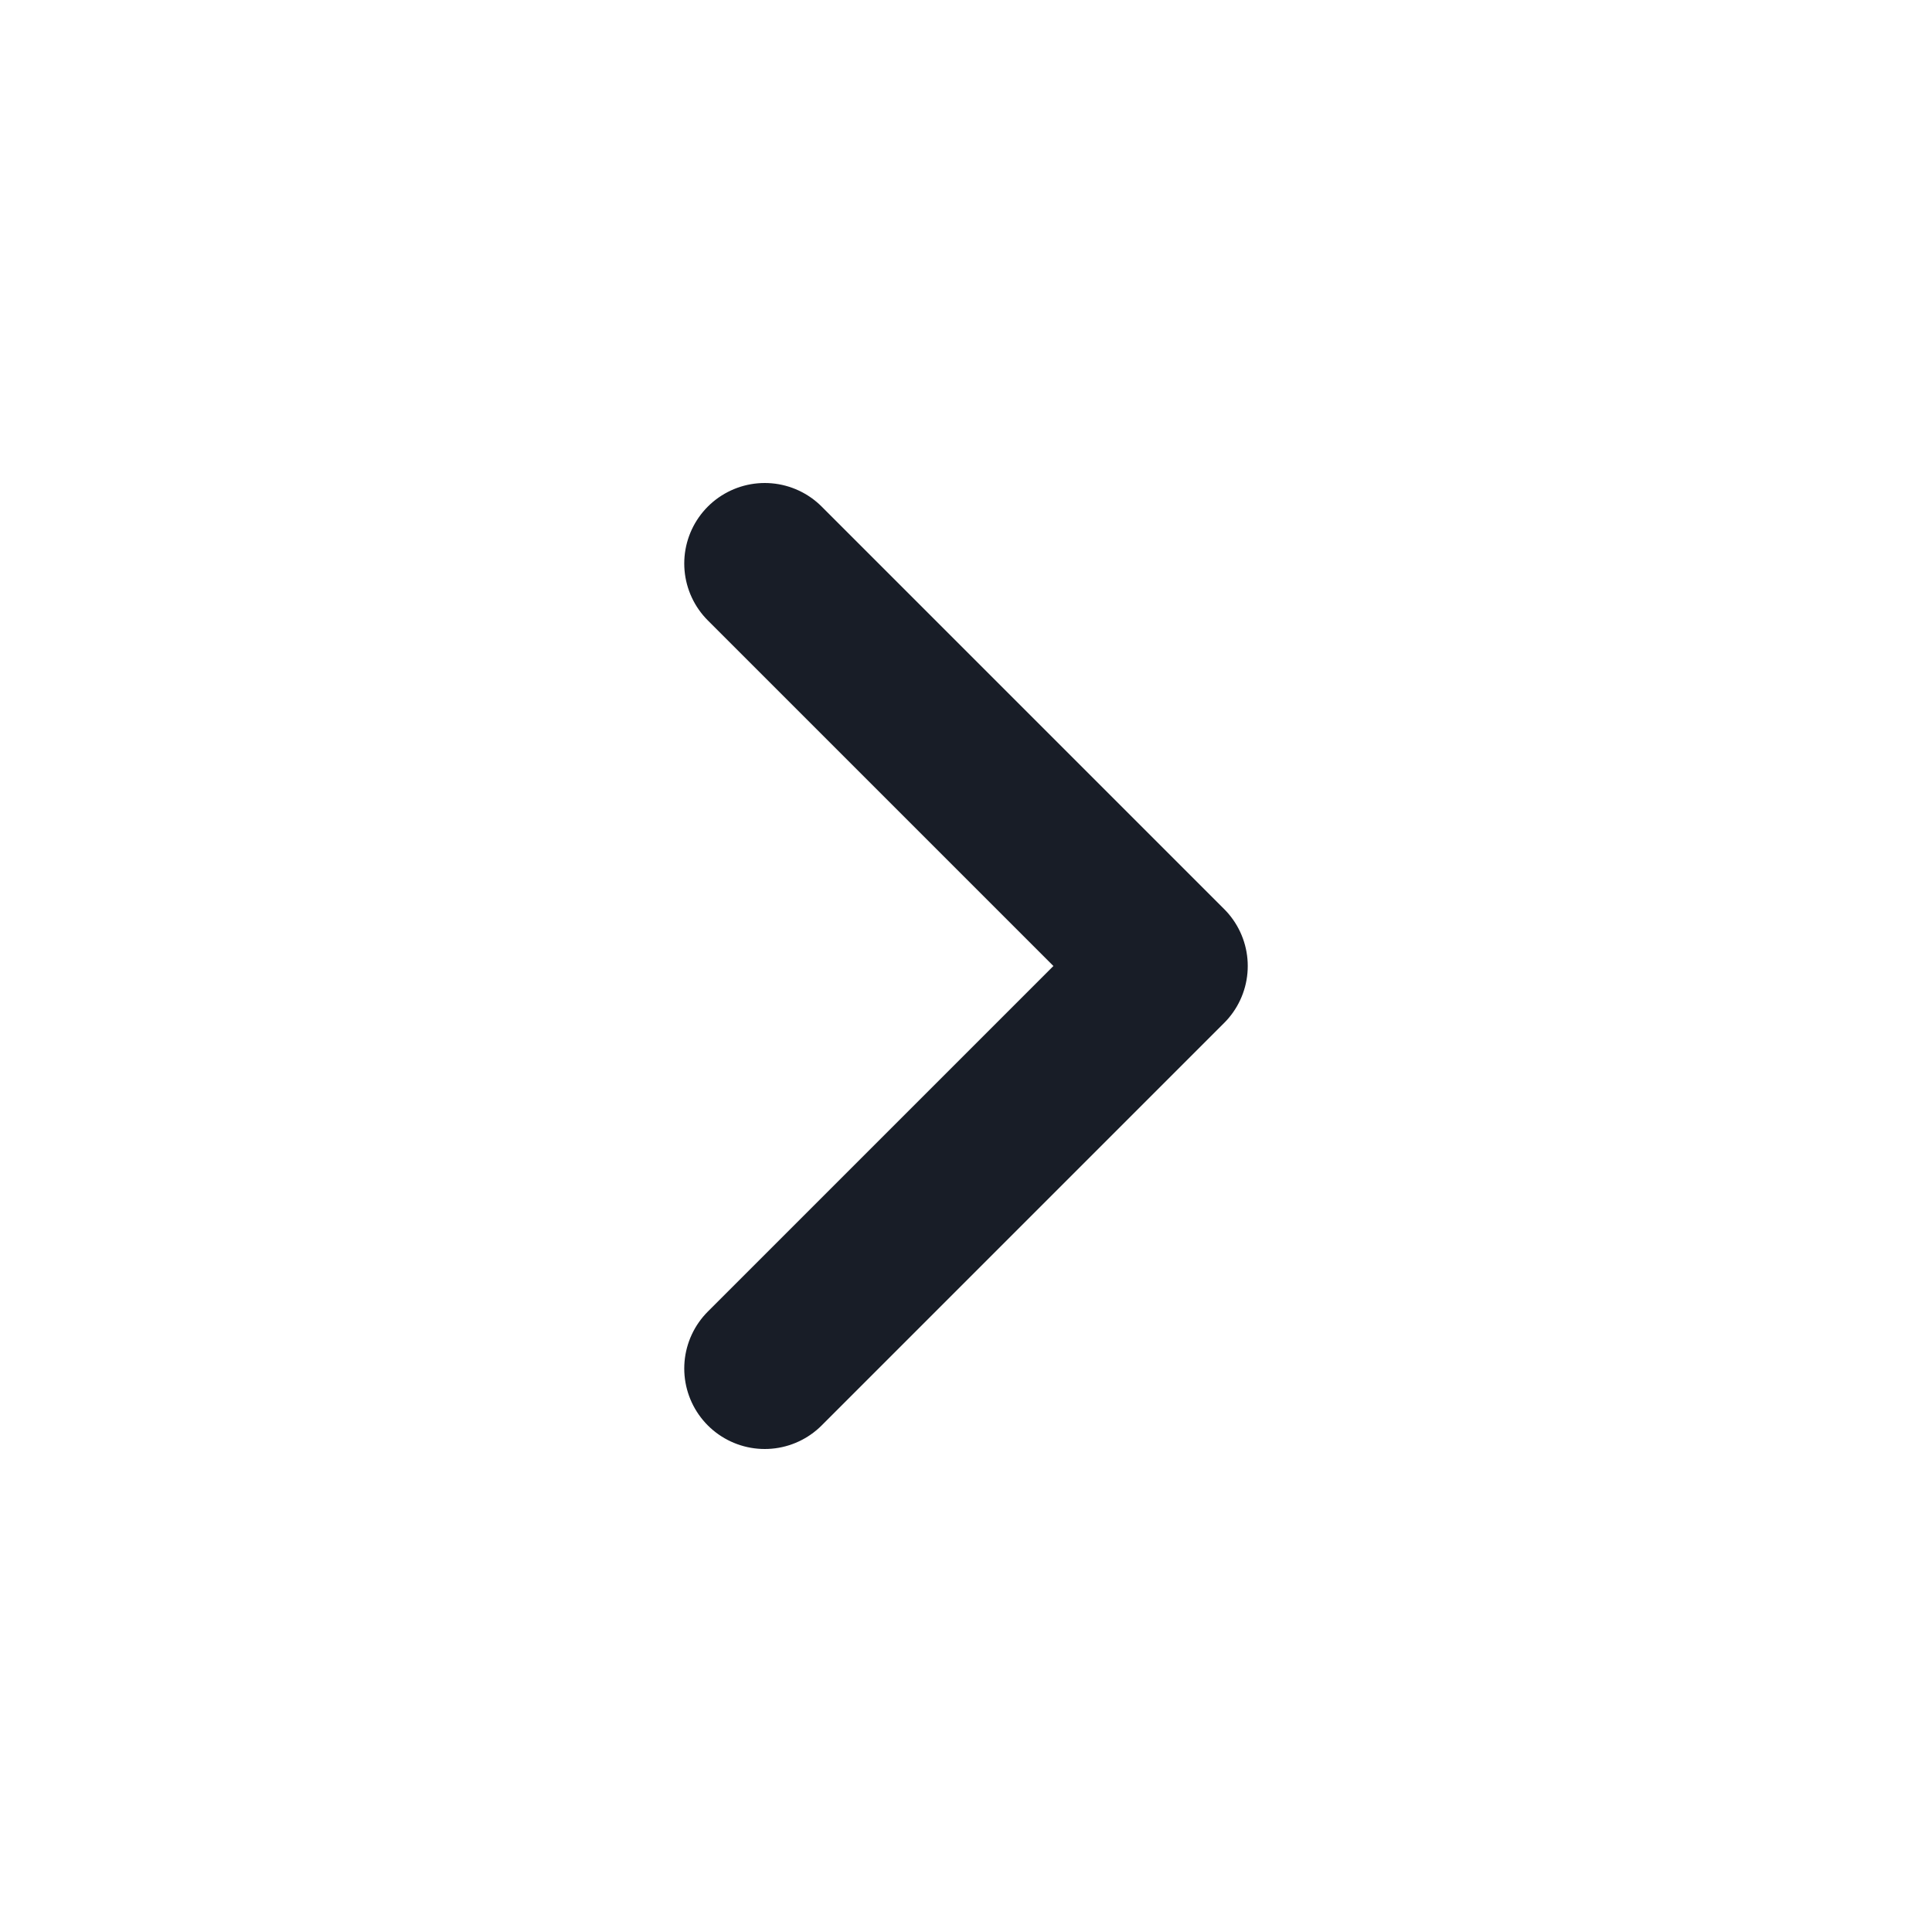
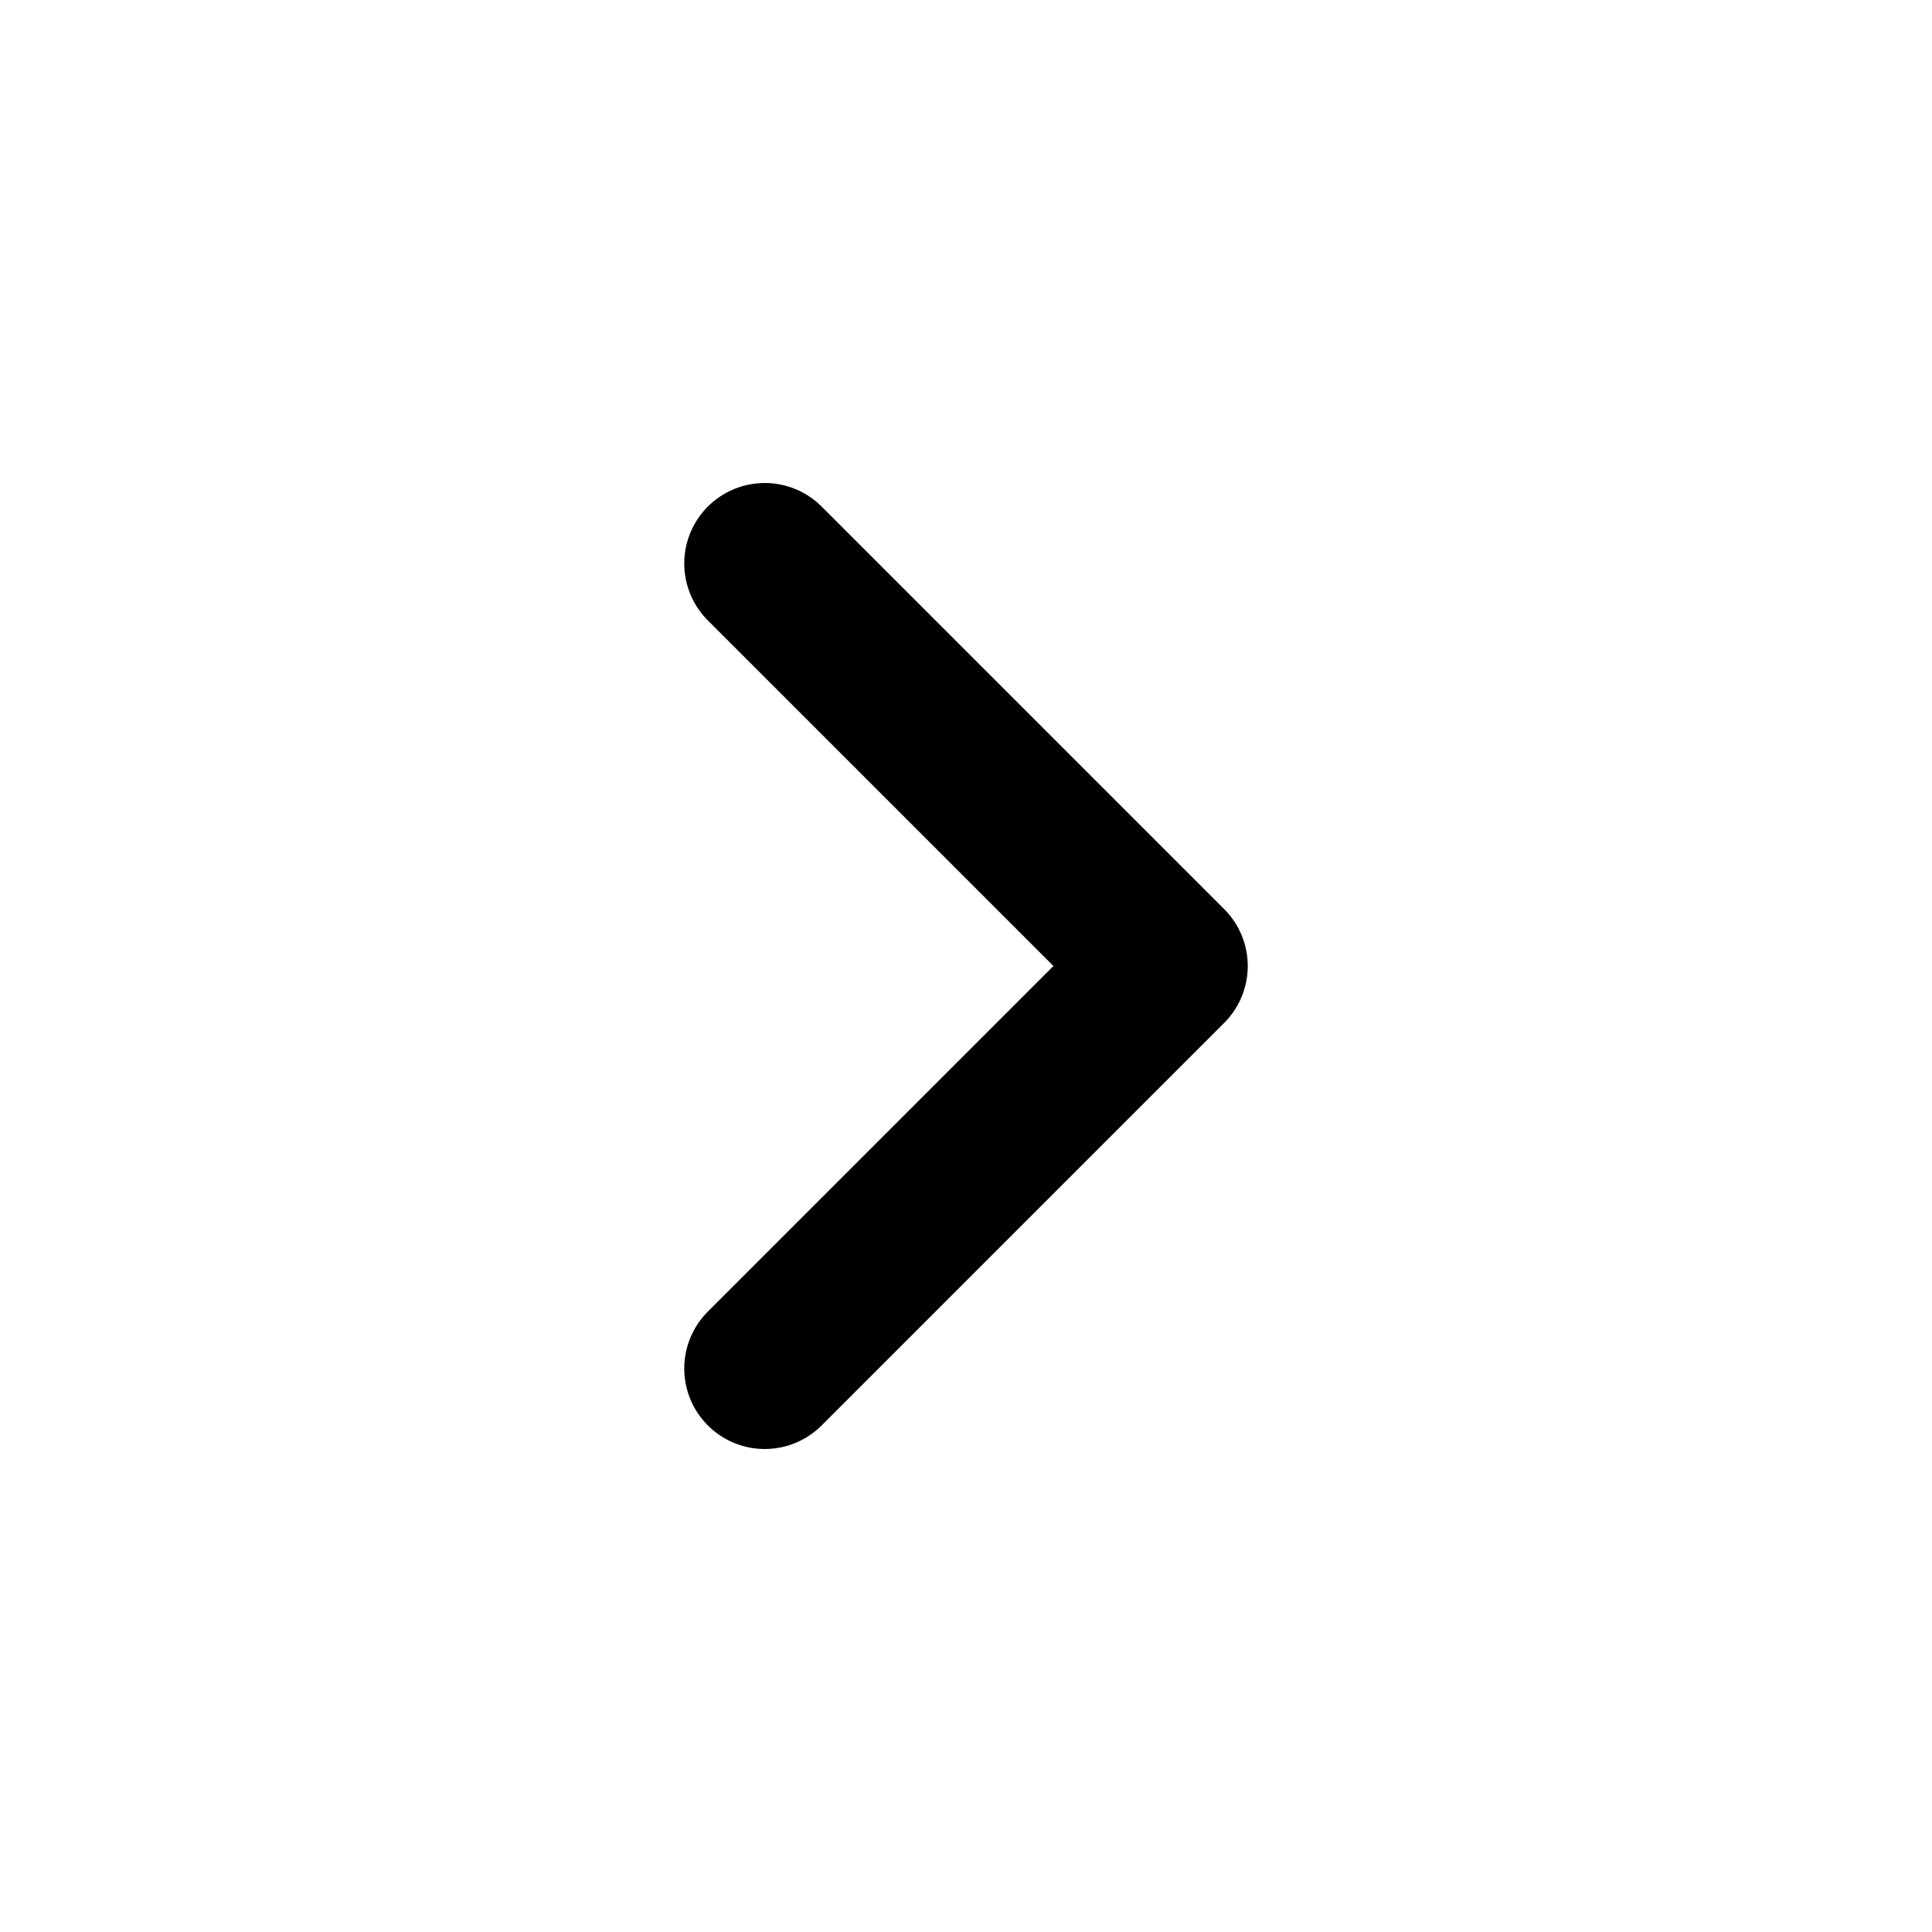
<svg xmlns="http://www.w3.org/2000/svg" width="24" height="24" viewBox="0 0 24 24" fill="none">
-   <path d="M9.5 17L14.5 12L9.5 7" stroke="#181D27" stroke-width="2" stroke-linecap="round" stroke-linejoin="round" />
+   <path d="M9.5 17L14.5 12L9.5 7" stroke="currentColor" stroke-width="2" stroke-linecap="round" stroke-linejoin="round" />
</svg>
